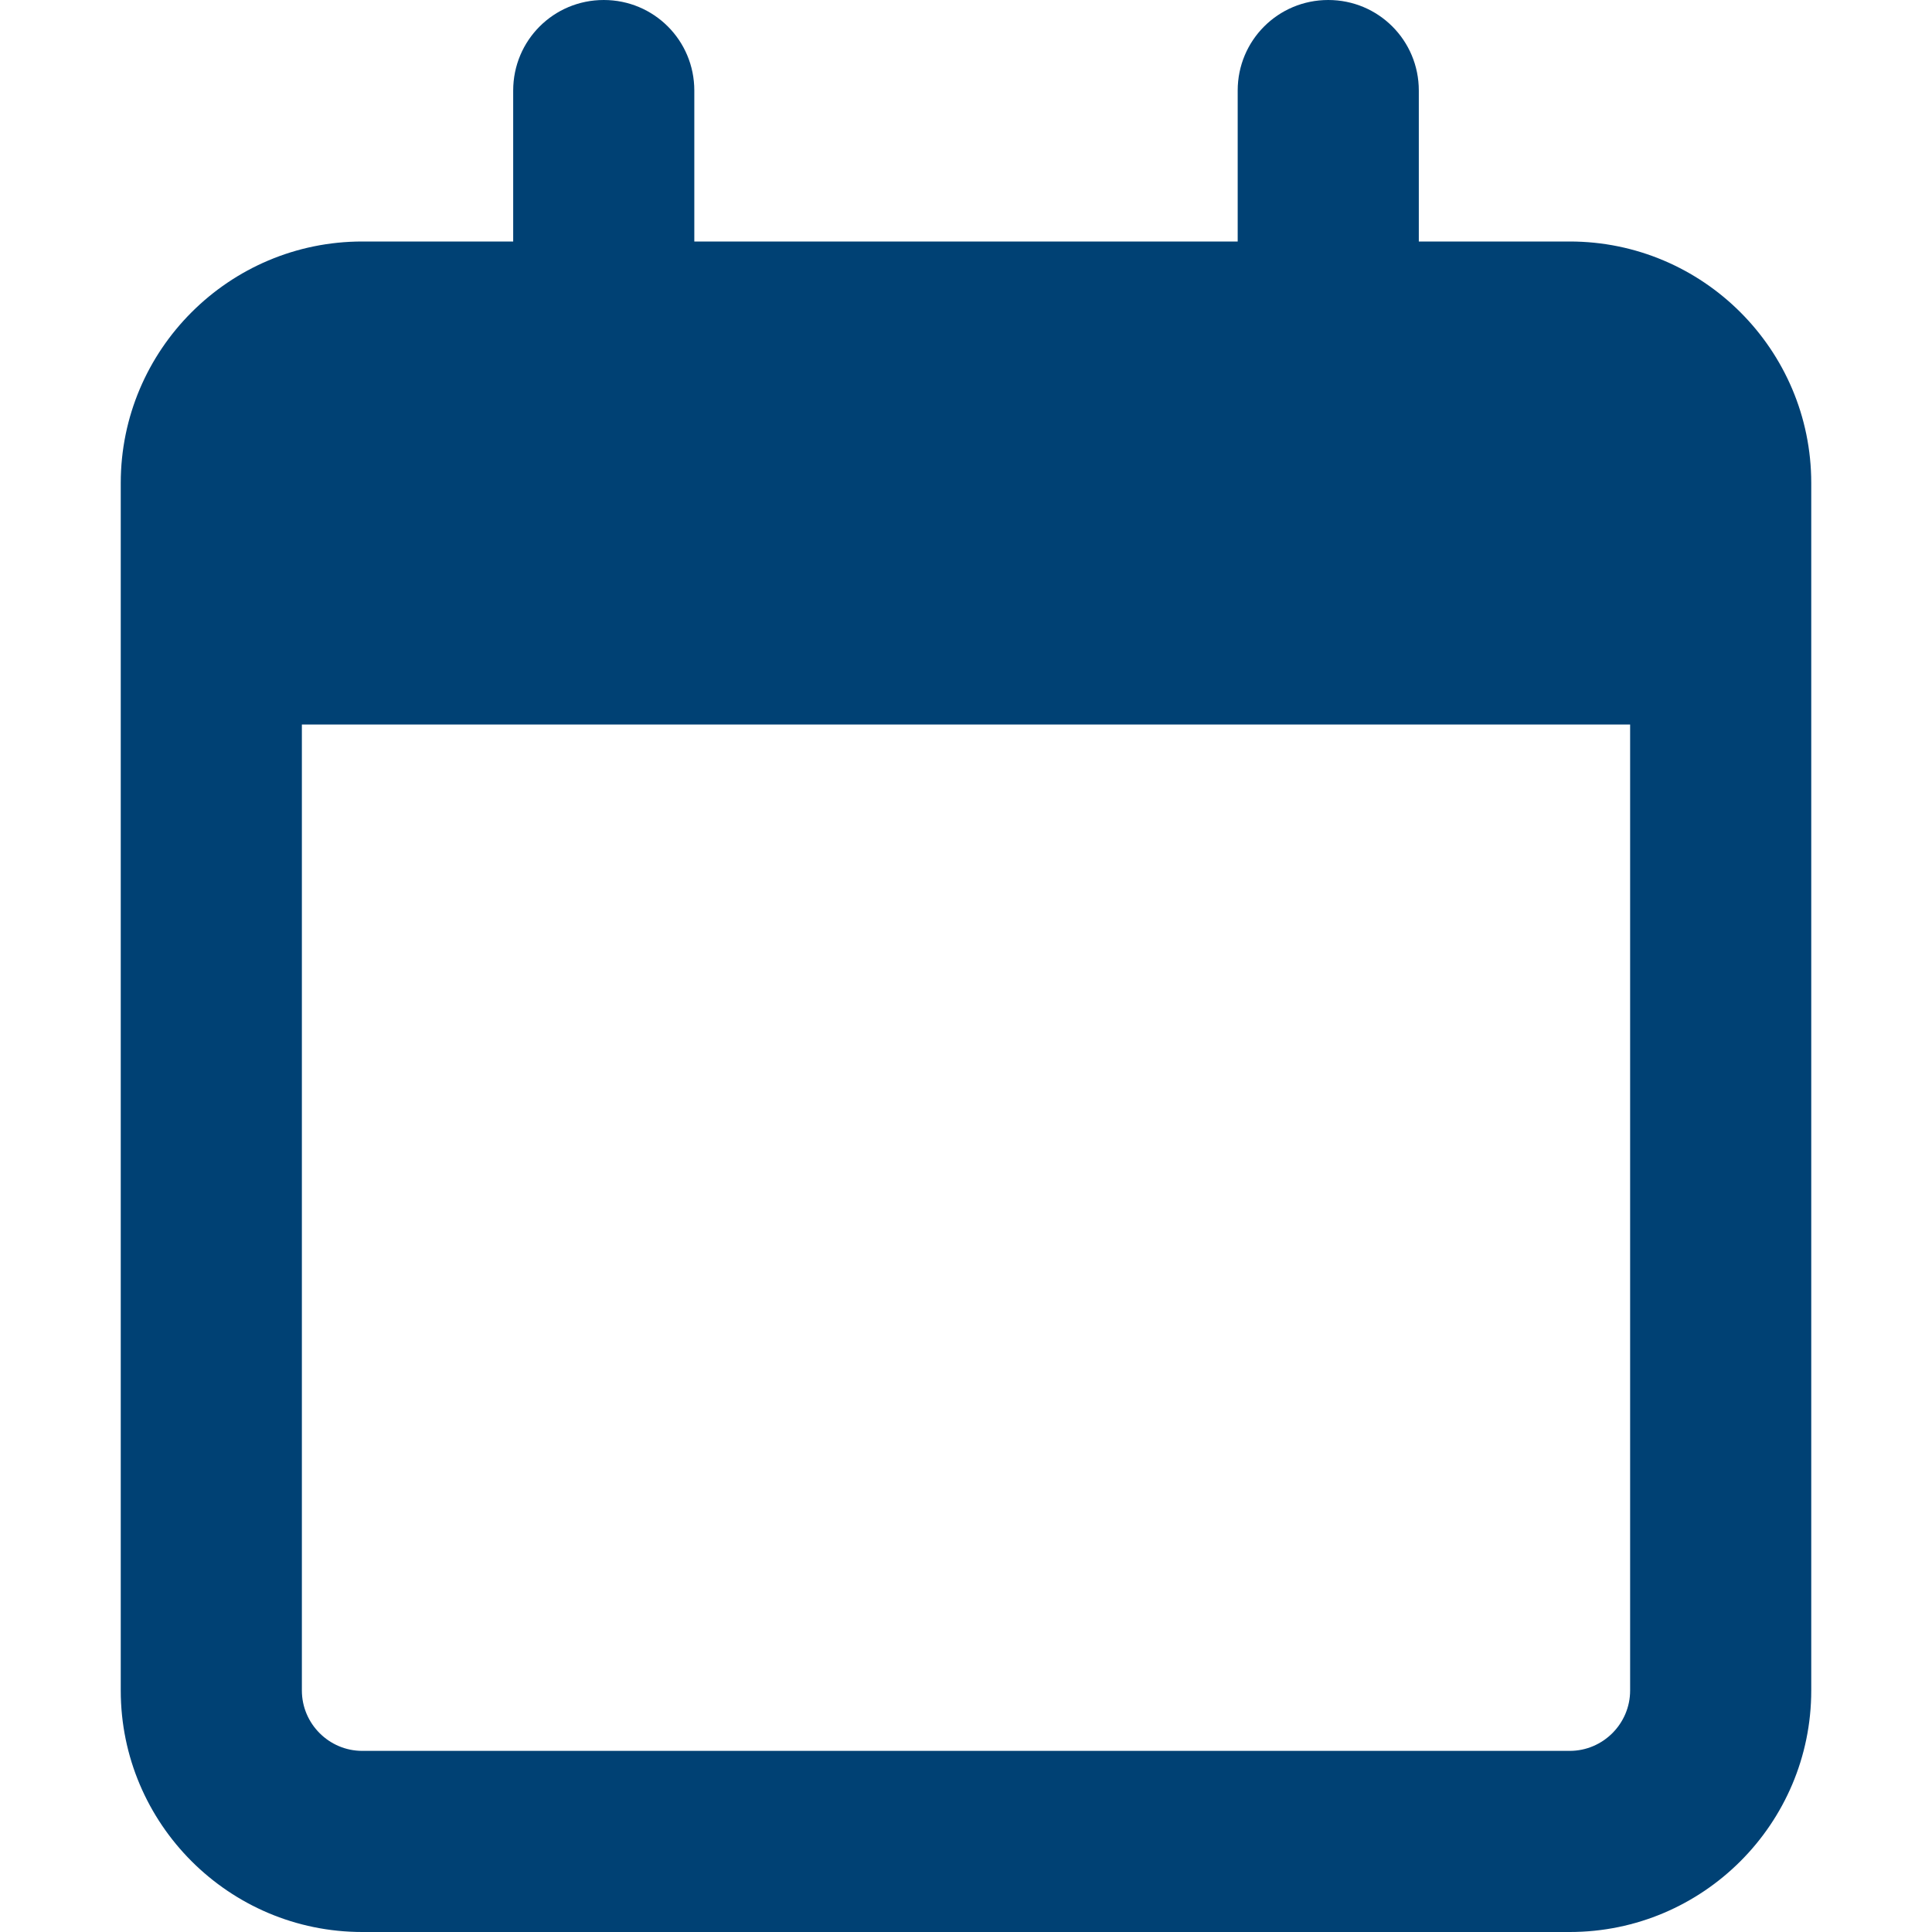
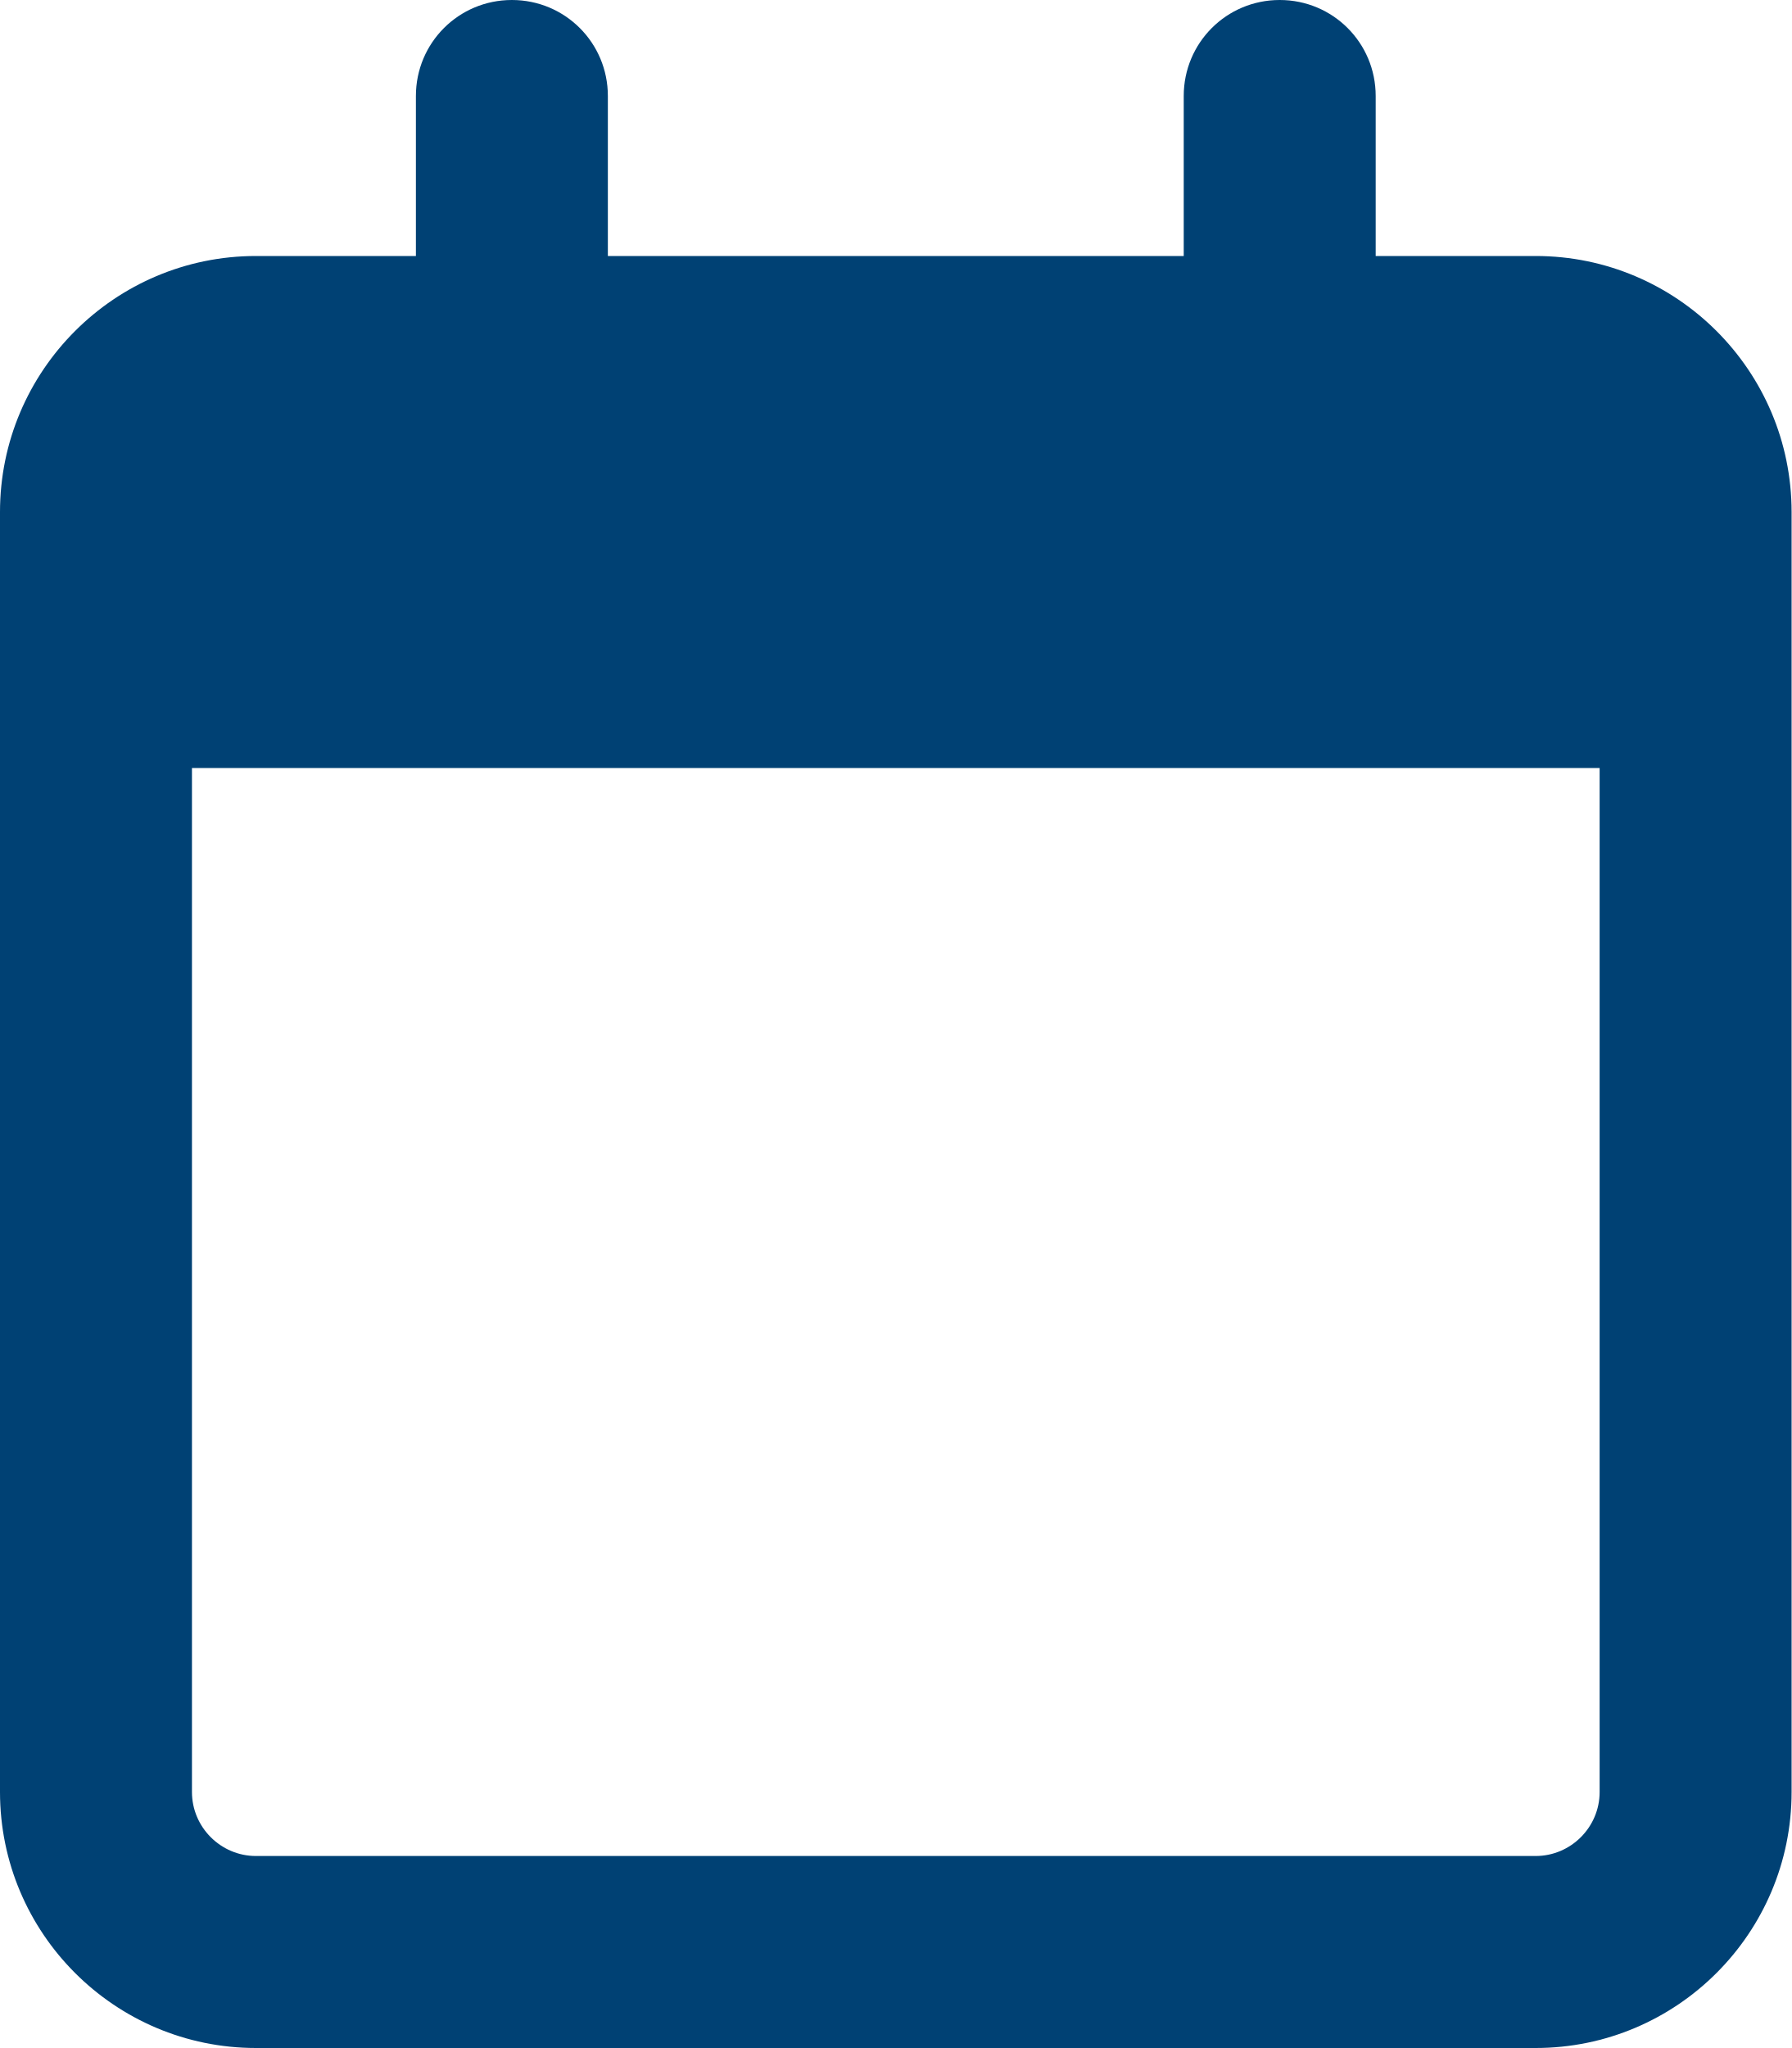
- <svg xmlns="http://www.w3.org/2000/svg" viewBox="0 0 448 512" width="61" height="61">
-   <path fill="#004174" d="M152 24c0-13.3-10.7-24-24-24s-24 10.7-24 24v40H64C28.7 64 0 92.7 0 128v16 48V448c0 35.3 28.7 64 64 64H384c35.3 0 64-28.7 64-64V192 176 128c0-35.3-28.7-64-64-64H344V24c0-13.3-10.7-24-24-24s-24 10.7-24 24v40H152V24zM48 192H400V448c0 8.8-7.2 16-16 16H64c-8.8 0-16-7.2-16-16V192z" />
+ <svg xmlns="http://www.w3.org/2000/svg" viewBox="0 0 448 512">
+   <path fill="#004174" d="M152 24c0-13.3-10.7-24-24-24s-24 10.7-24 24V64H64C28.7 64 0 92.7 0 128v16 48V448c0 35.3 28.7 64 64 64H384c35.3 0 64-28.7 64-64V192 144 128c0-35.3-28.7-64-64-64H344V24c0-13.3-10.7-24-24-24s-24 10.7-24 24V64H152V24zM48 192H400V448c0 8.8-7.2 16-16 16H64c-8.8 0-16-7.2-16-16V192z" />
</svg>
